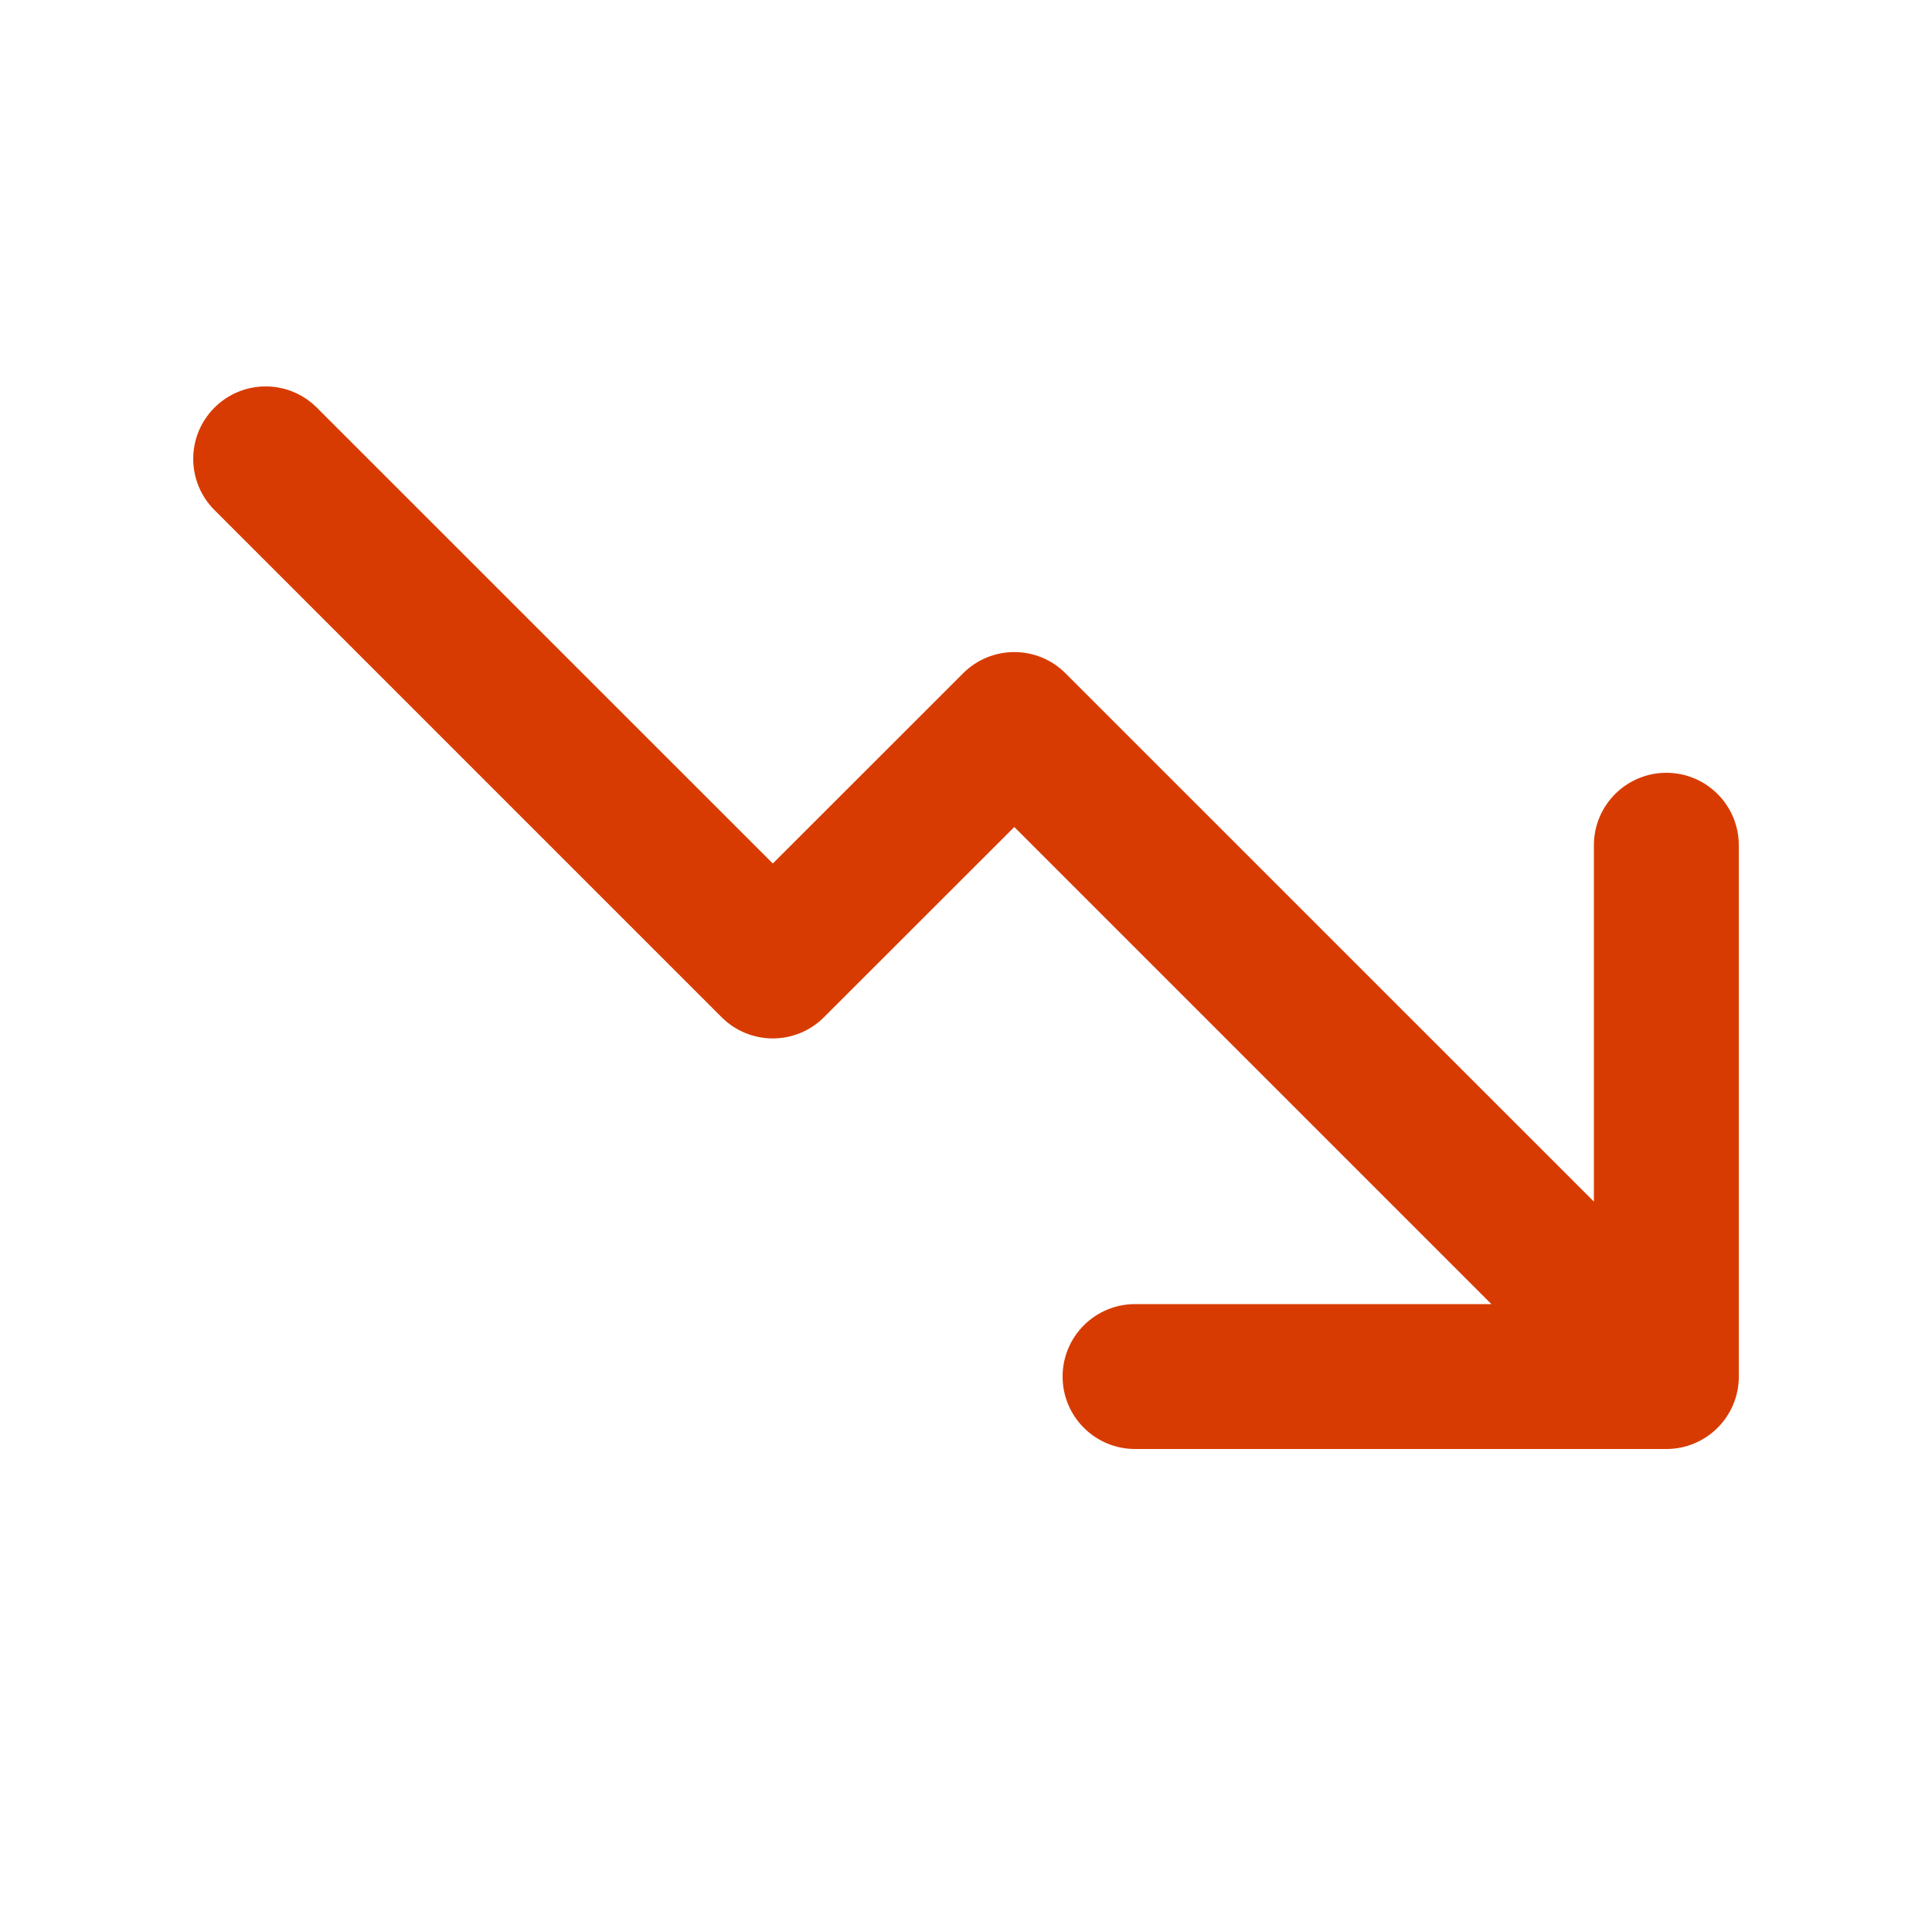
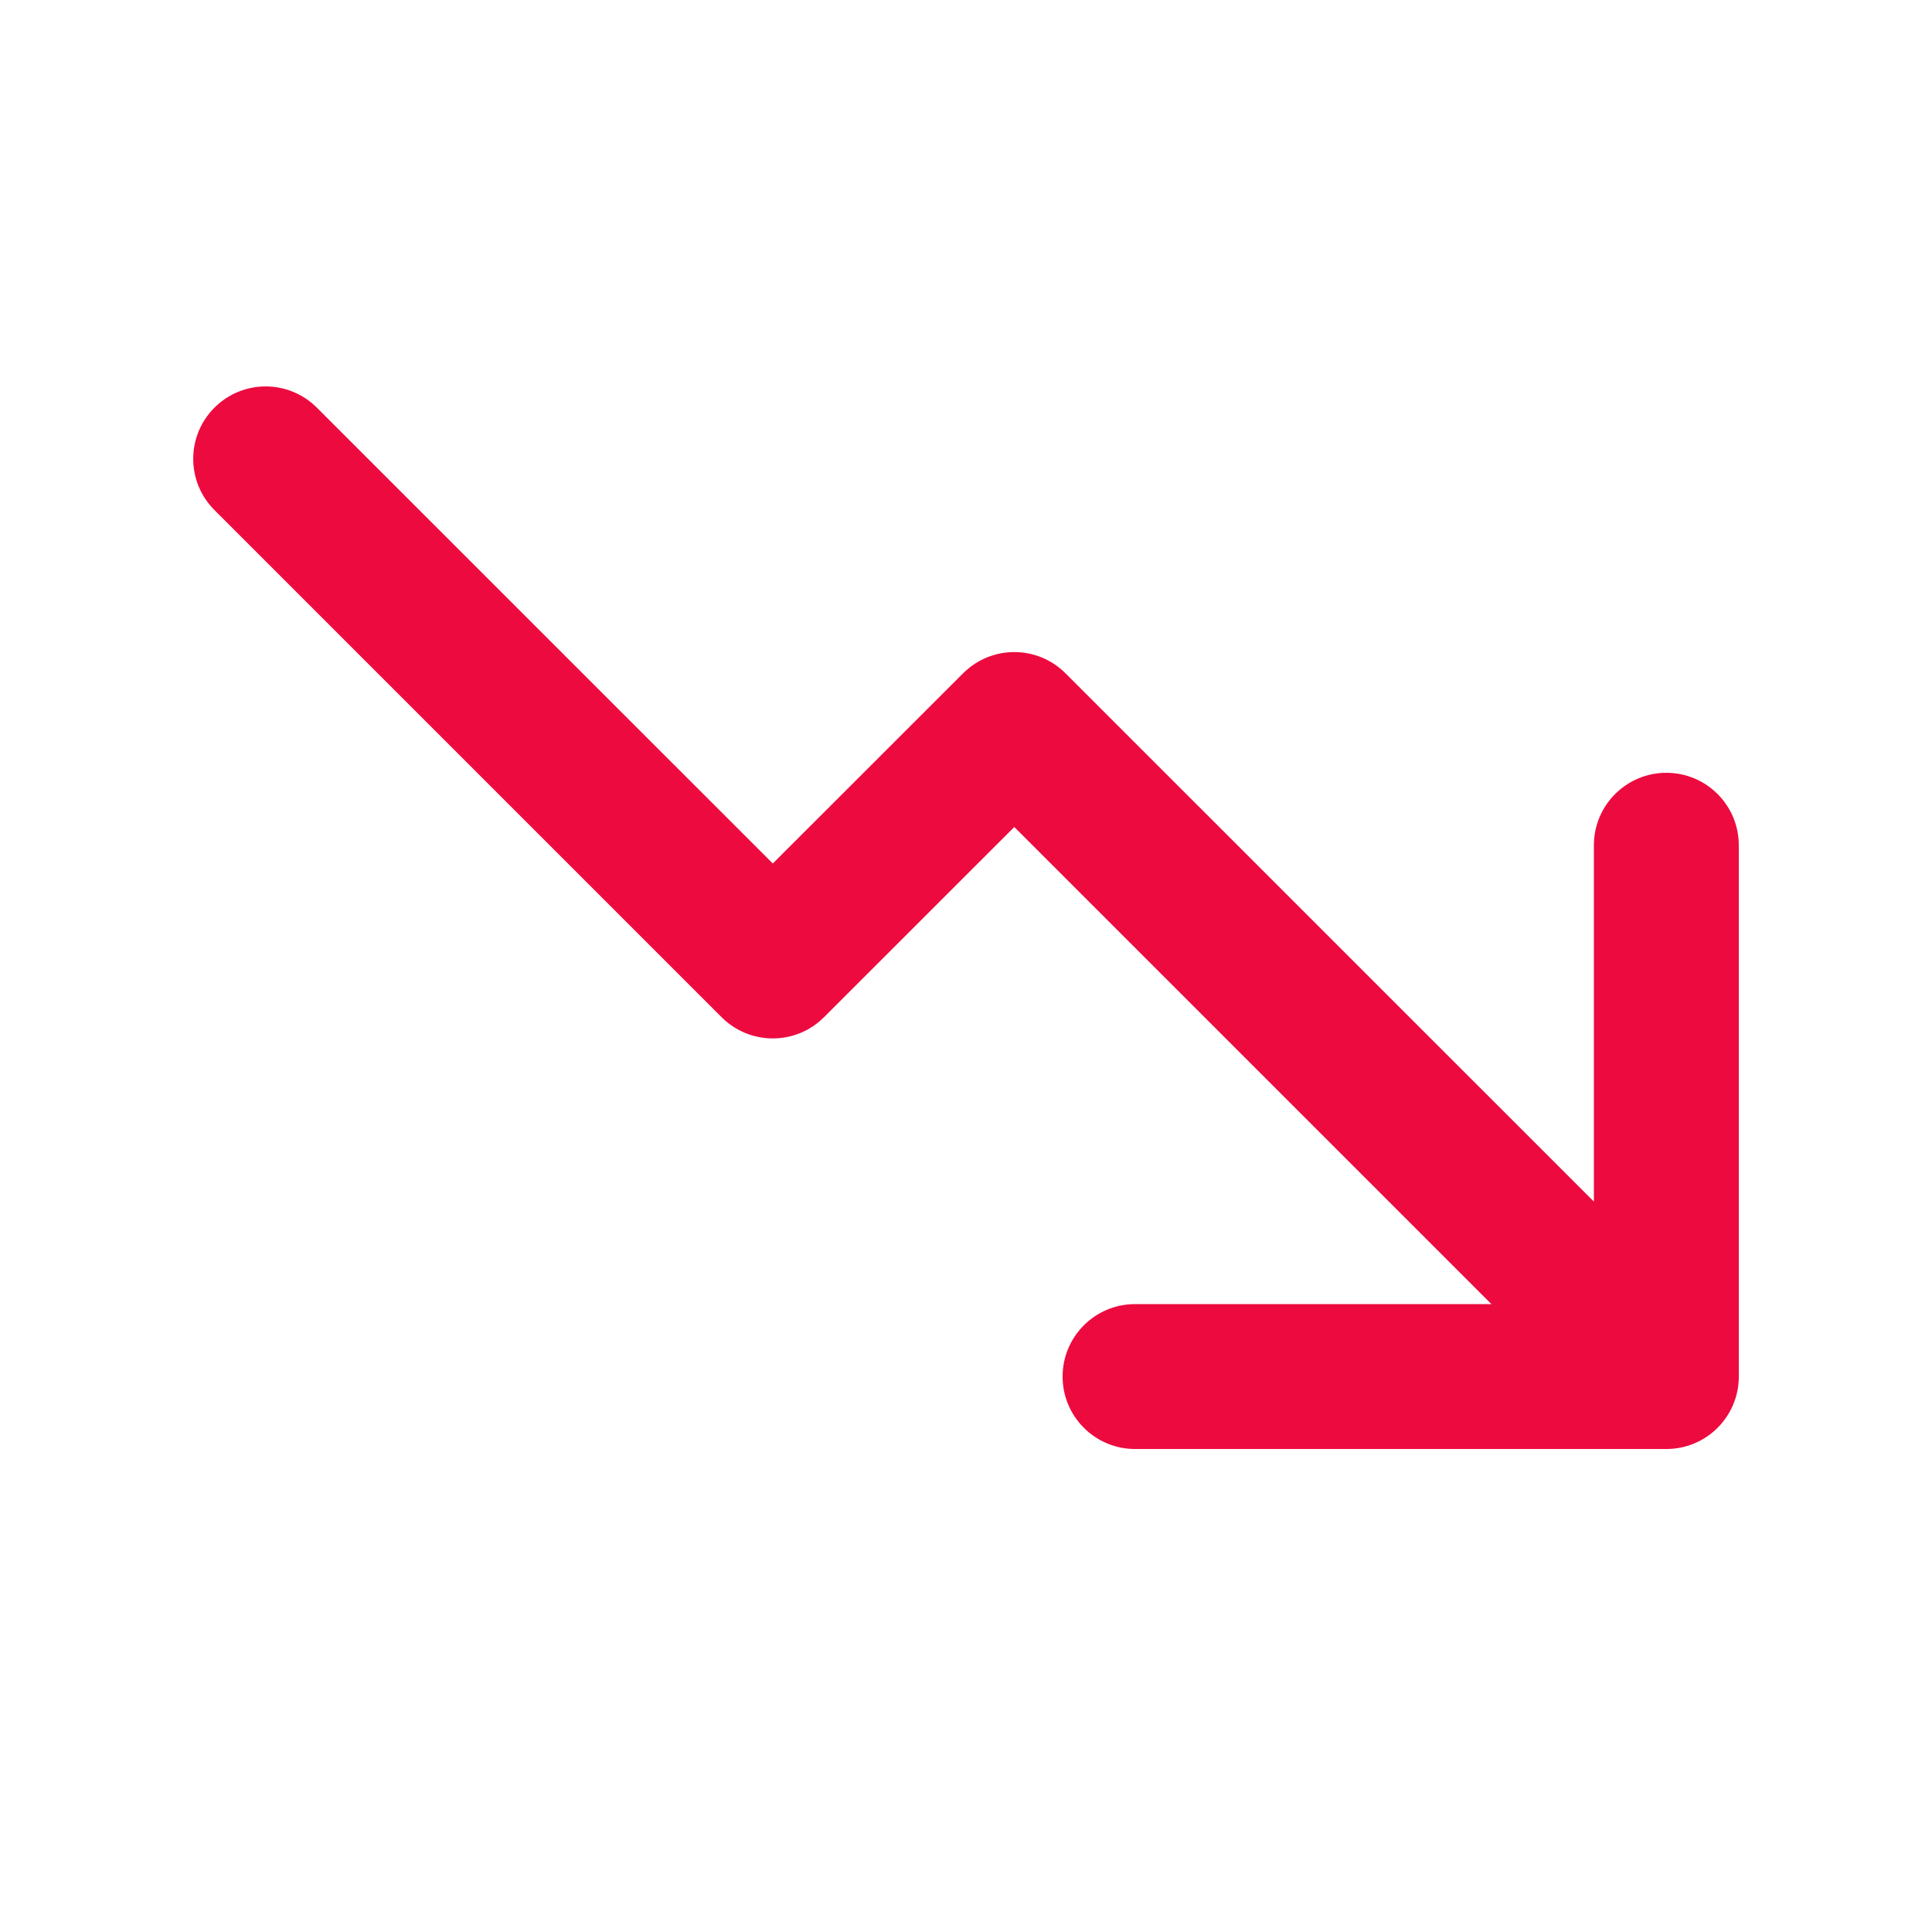
<svg xmlns="http://www.w3.org/2000/svg" width="20" height="20" viewBox="0 0 20 20" fill="none">
-   <path d="M17.943 14.537C17.907 14.625 17.853 14.707 17.782 14.779L17.78 14.78L17.779 14.782C17.643 14.917 17.456 15 17.25 15H11.75C11.336 15 11 14.664 11 14.25C11 13.836 11.336 13.5 11.75 13.5H15.439L10.5 8.561L8.53 10.53C8.237 10.823 7.763 10.823 7.47 10.53L2.22 5.28C1.927 4.987 1.927 4.513 2.22 4.22C2.513 3.927 2.987 3.927 3.28 4.22L8 8.939L9.97 6.97C10.263 6.677 10.737 6.677 11.03 6.97L16.5 12.439V8.75C16.5 8.336 16.836 8 17.25 8C17.664 8 18 8.336 18 8.75V14.25C18 14.352 17.98 14.449 17.943 14.537Z" fill="#D83B01" />
+   <path d="M17.943 14.537C17.907 14.625 17.853 14.707 17.782 14.779L17.78 14.78L17.779 14.782C17.643 14.917 17.456 15 17.25 15H11.75C11.336 15 11 14.664 11 14.25C11 13.836 11.336 13.5 11.75 13.5H15.439L10.5 8.561L8.53 10.53C8.237 10.823 7.763 10.823 7.47 10.53L2.22 5.28C1.927 4.987 1.927 4.513 2.22 4.22C2.513 3.927 2.987 3.927 3.28 4.22L8 8.939L9.97 6.97C10.263 6.677 10.737 6.677 11.03 6.97L16.5 12.439V8.75C16.5 8.336 16.836 8 17.25 8C17.664 8 18 8.336 18 8.75V14.25C18 14.352 17.98 14.449 17.943 14.537Z" fill="#ED0A3F " />
</svg>
